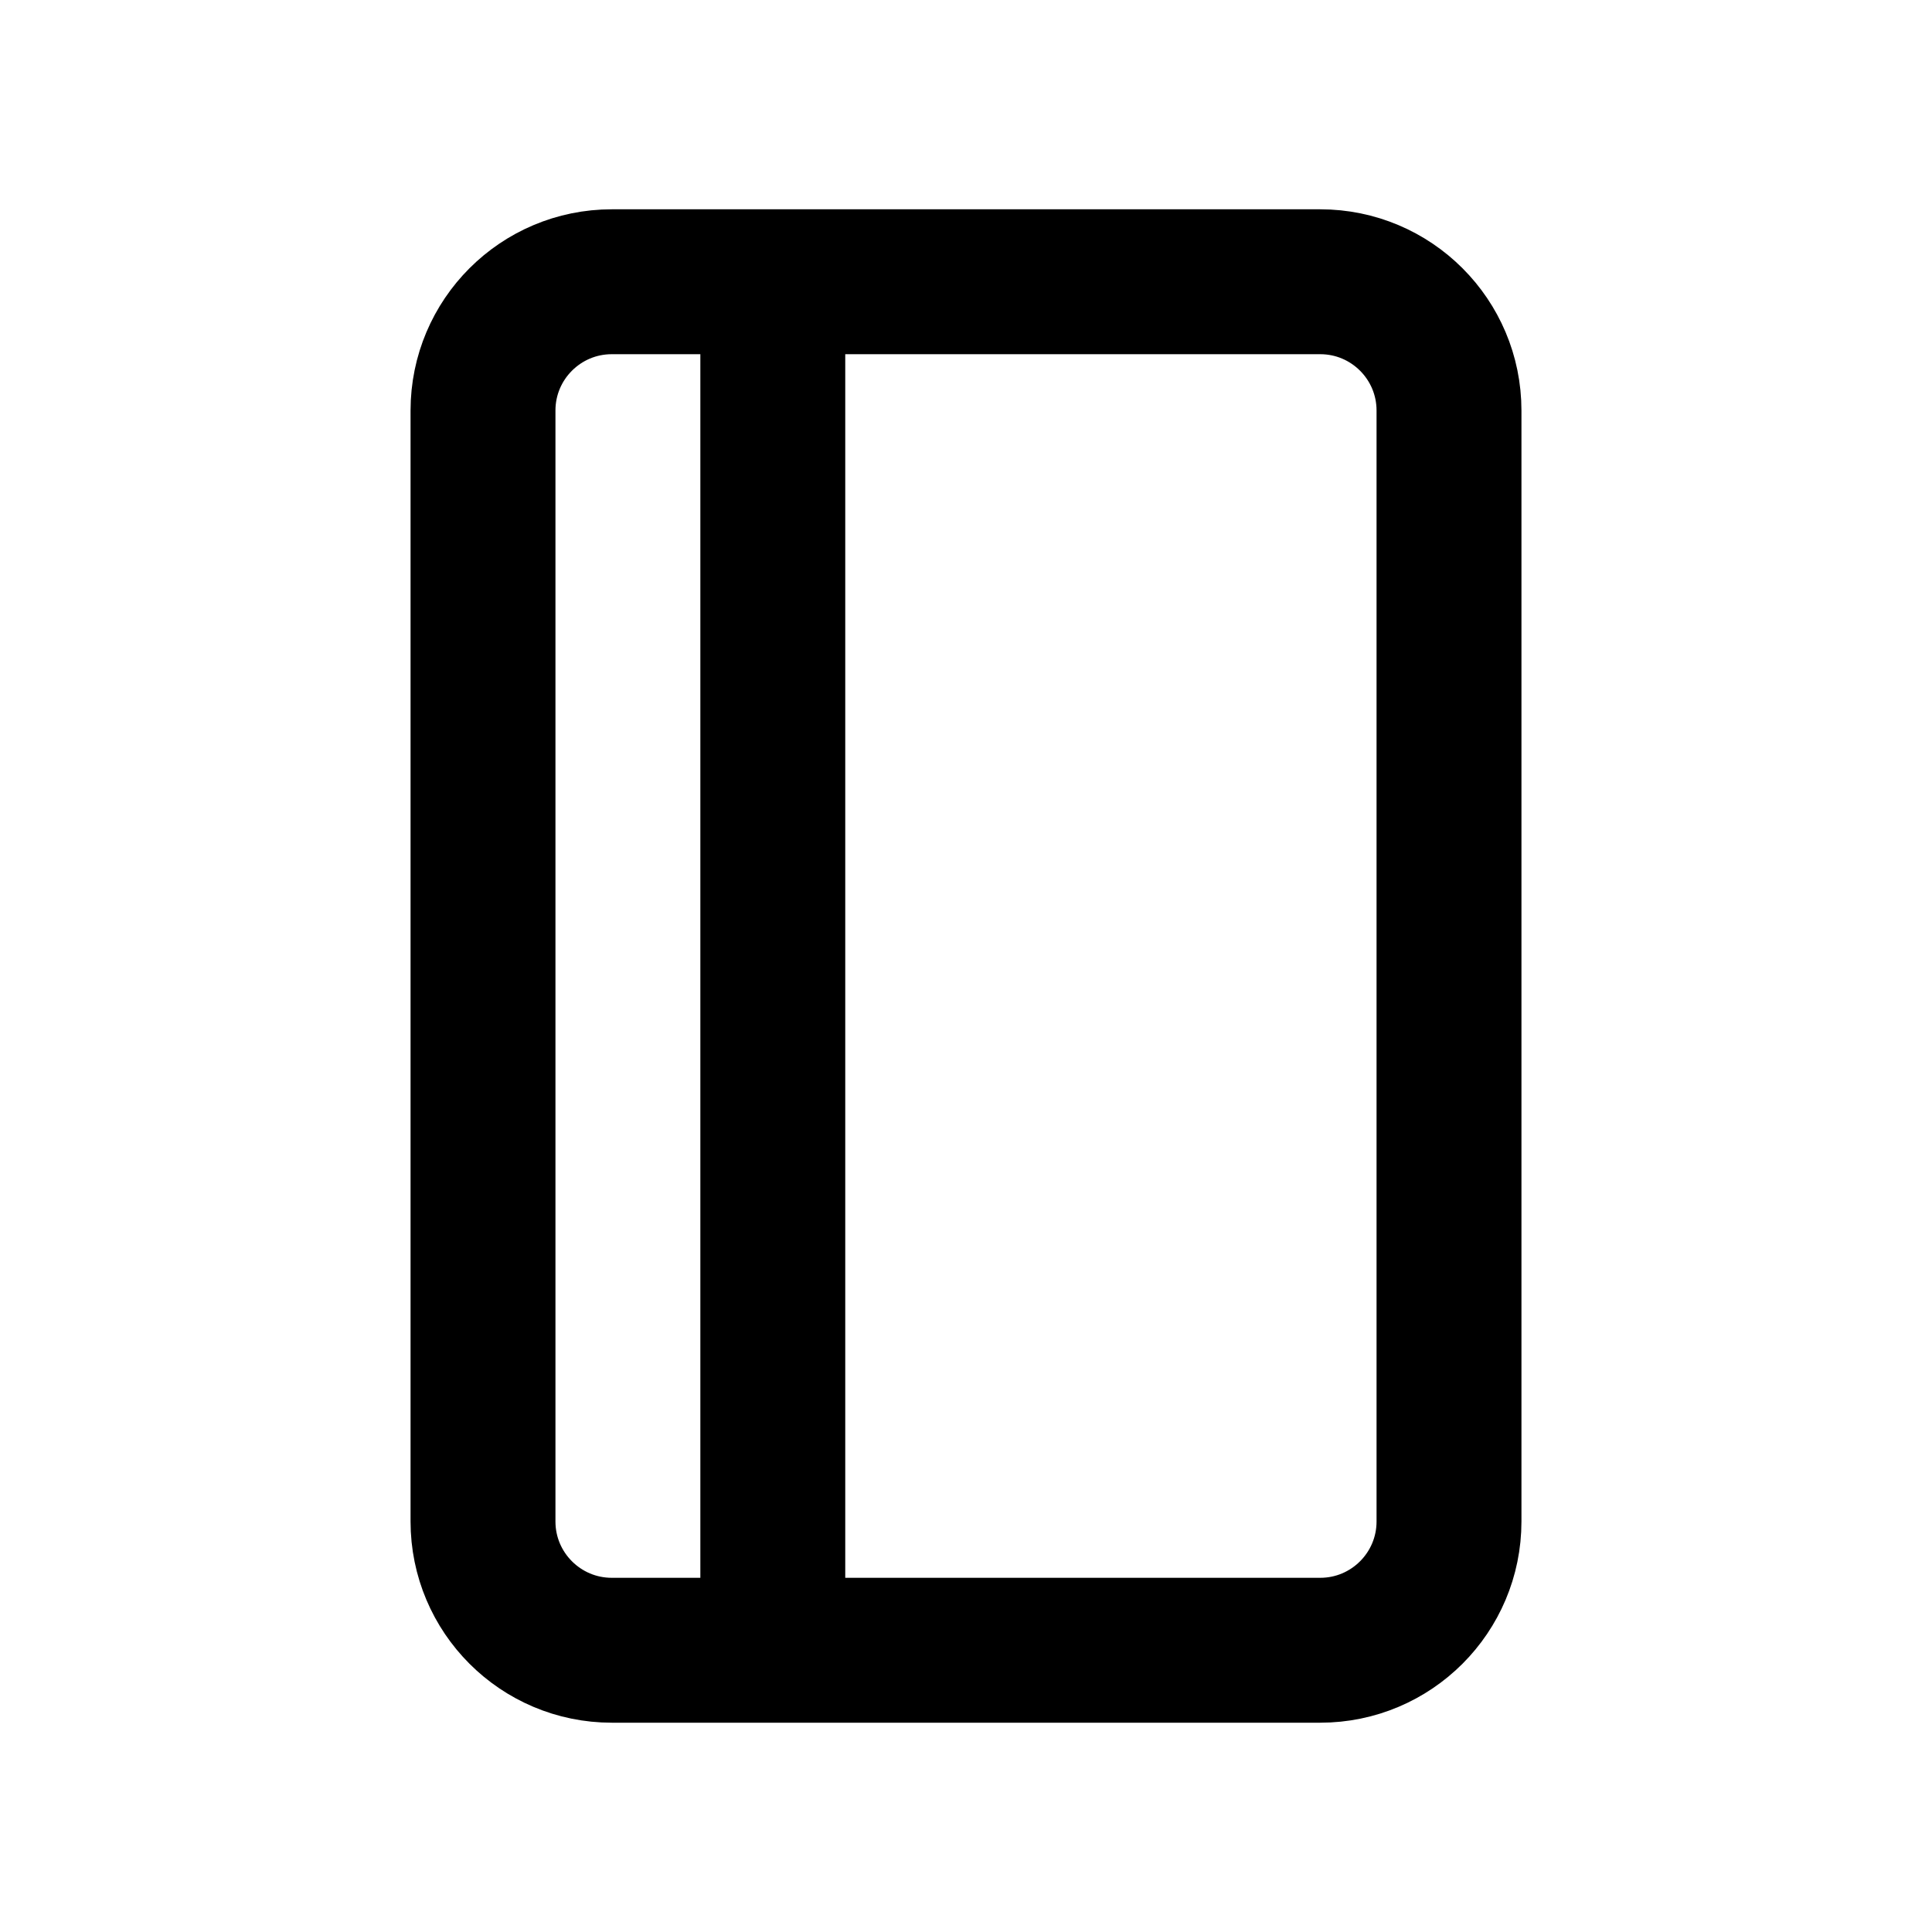
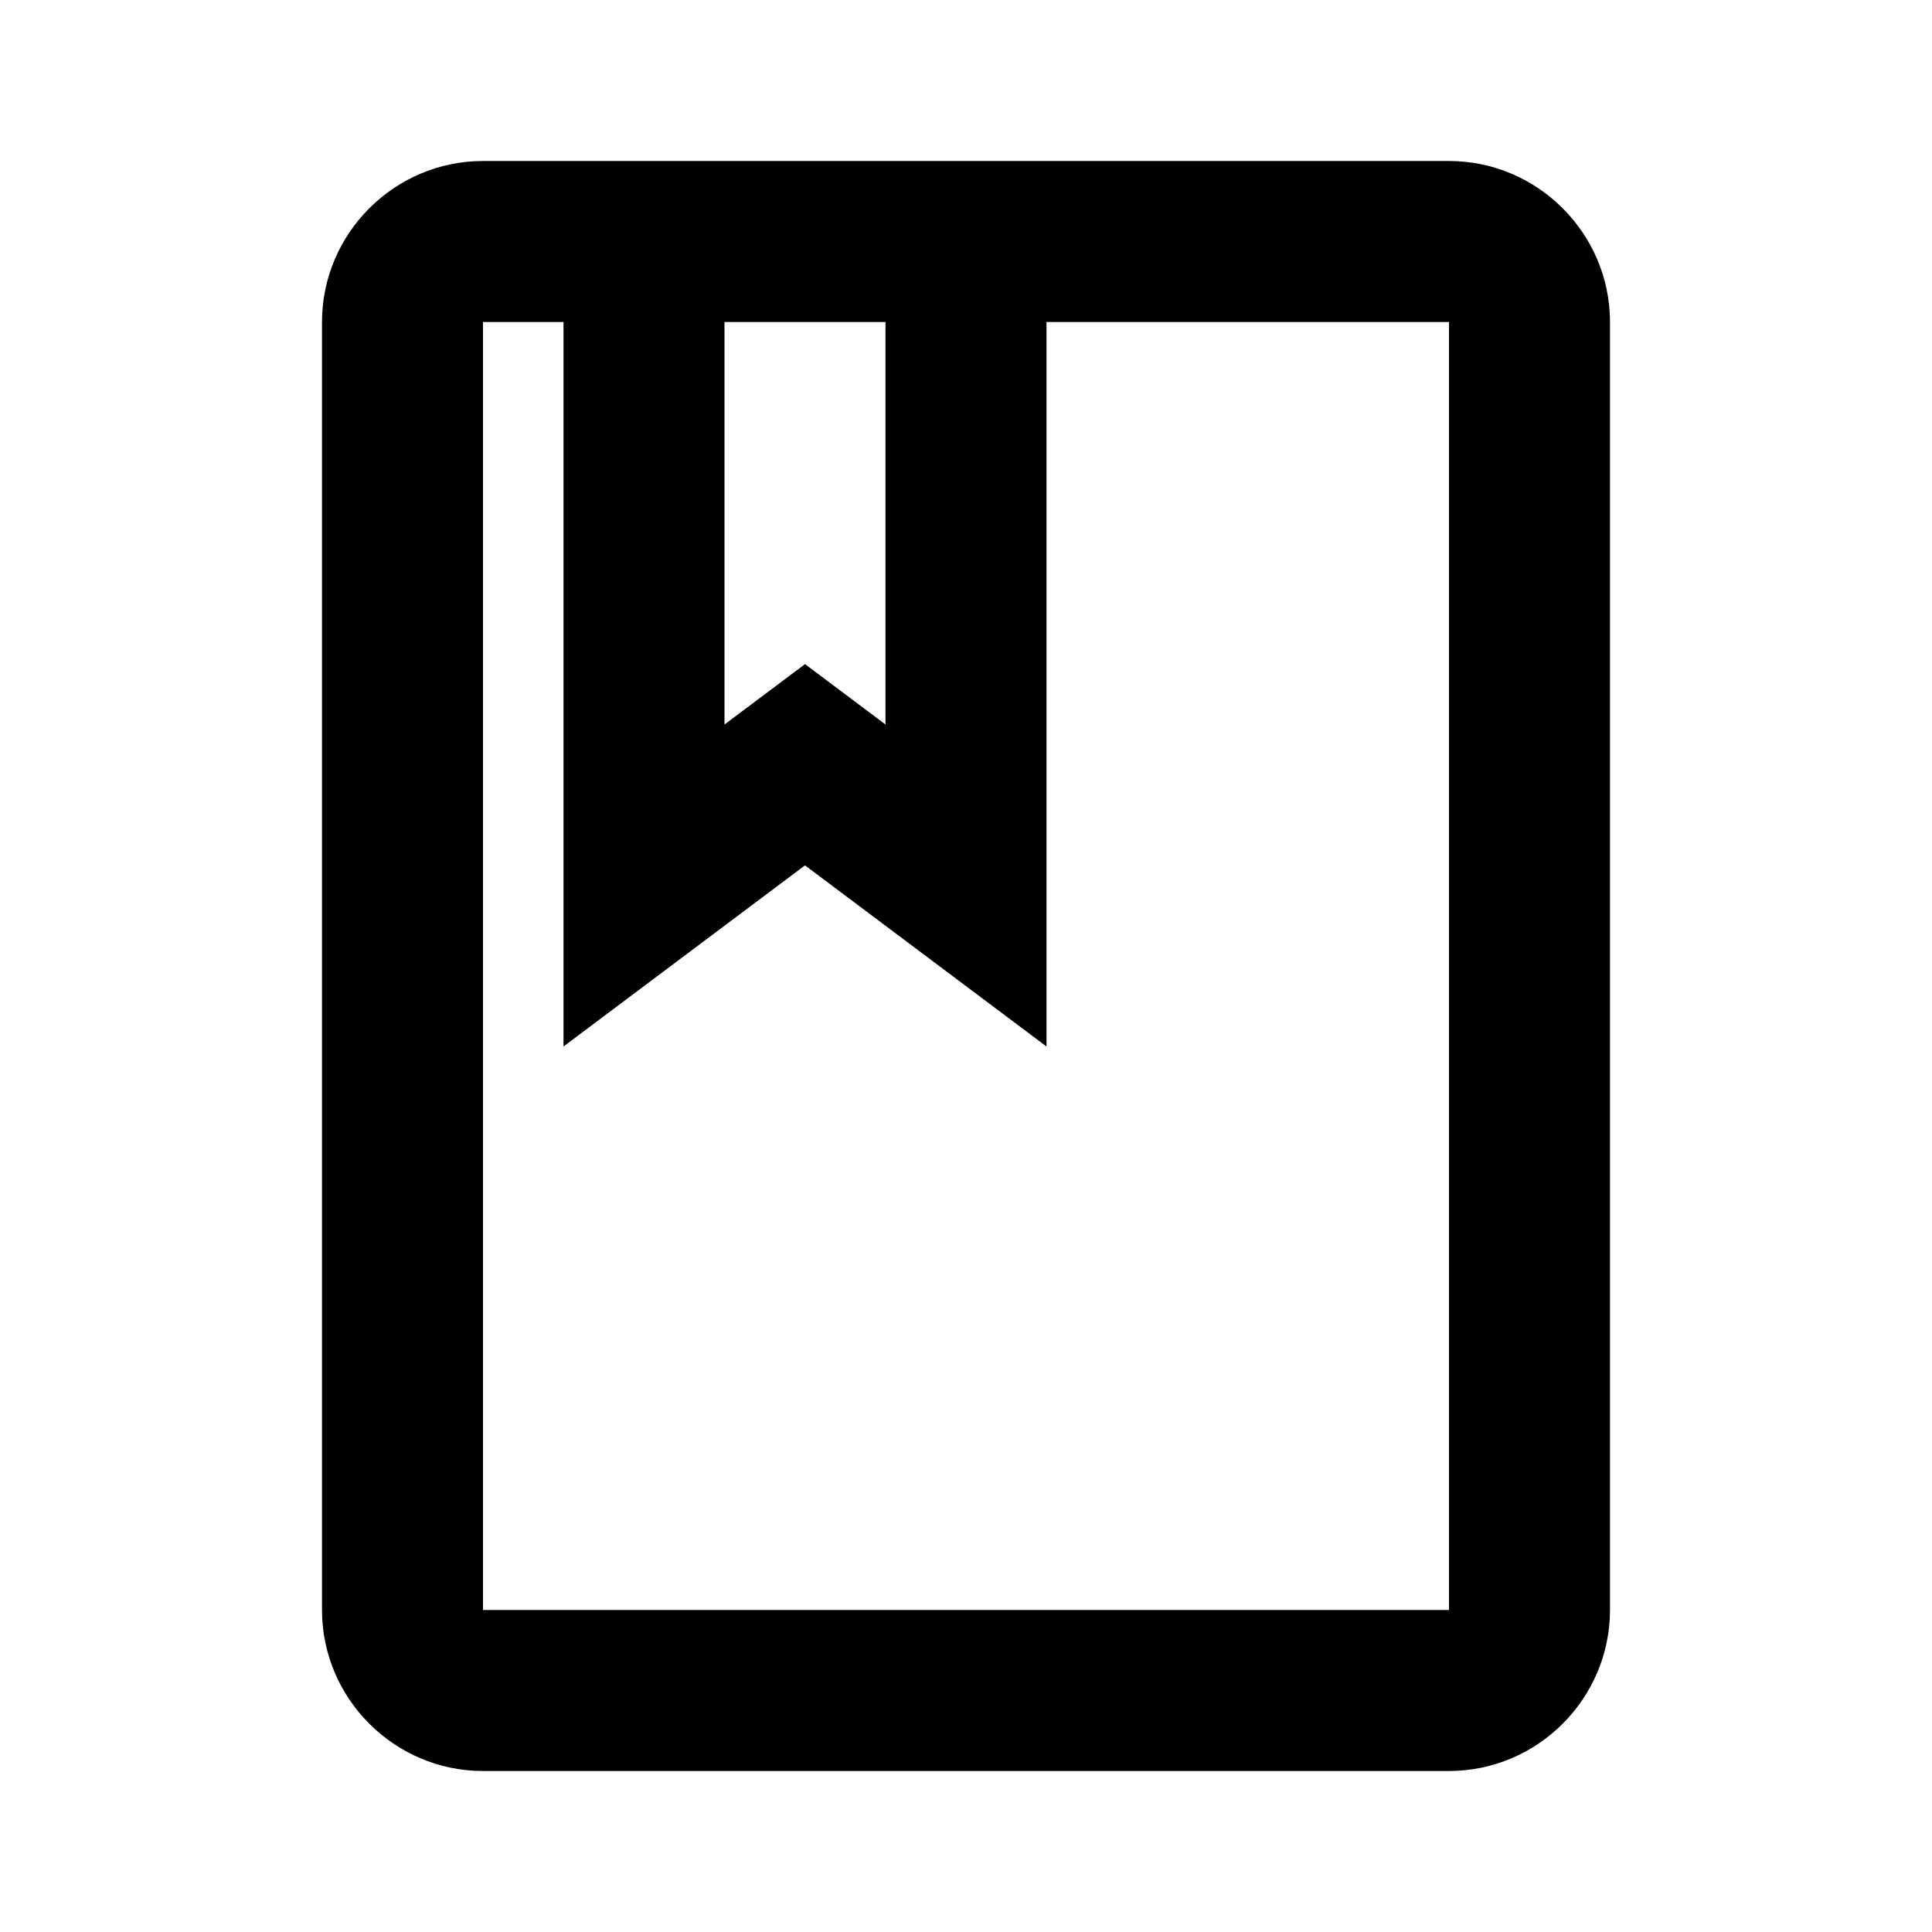
<svg xmlns="http://www.w3.org/2000/svg" viewBox="0 0 24 24" fill="none">
-   <rect x="6" y="3.5" width="12" height="17" rx="1.6" stroke="#000000" stroke-width="1.8" />
-   <path d="M9.6 3.8V20.2" stroke="#000000" stroke-width="1.8" stroke-linecap="round" />
+   <path fill="#000000" d="M18,2L6,2c-1.1,0 -2,0.9 -2,2v16c0,1.1 0.9,2 2,2h12c1.1,0 2,-0.9 2,-2L20,4c0,-1.1 -0.9,-2 -2,-2zM9,4h2v5l-1,-0.75L9,9L9,4zM18,20L6,20L6,4h1v9l3,-2.25L13,13L13,4h5v16z" />
</svg>
